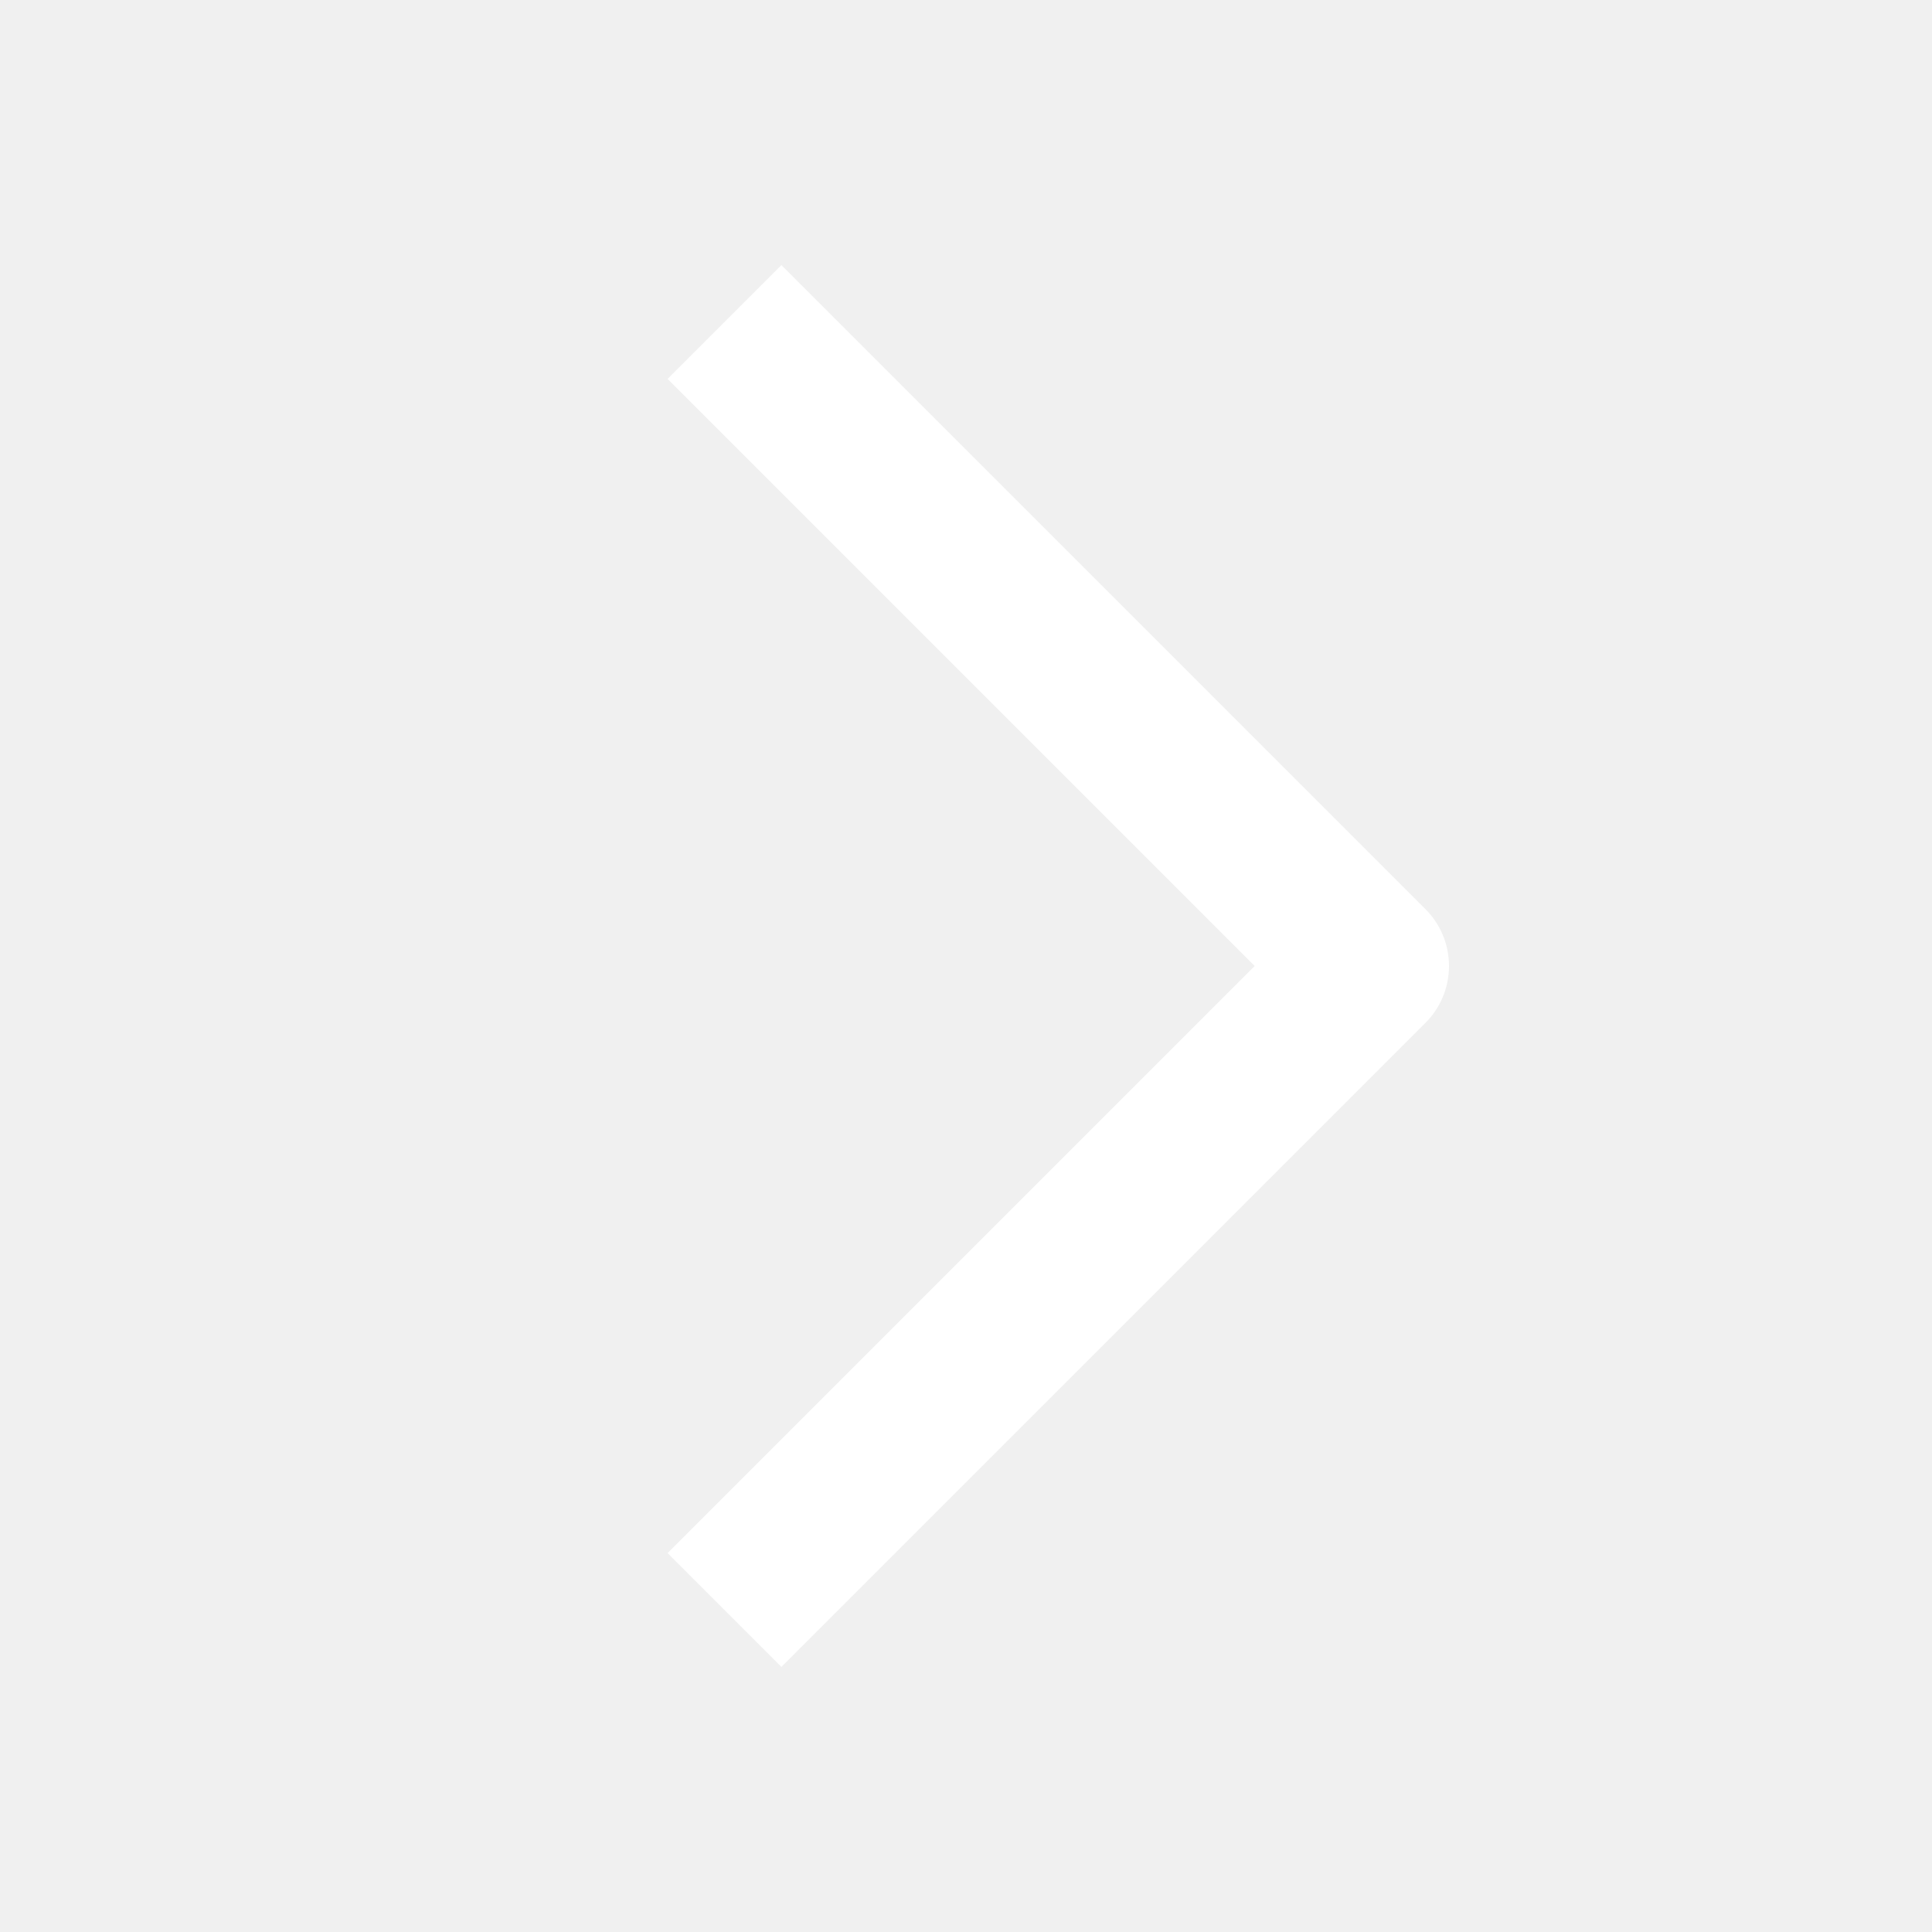
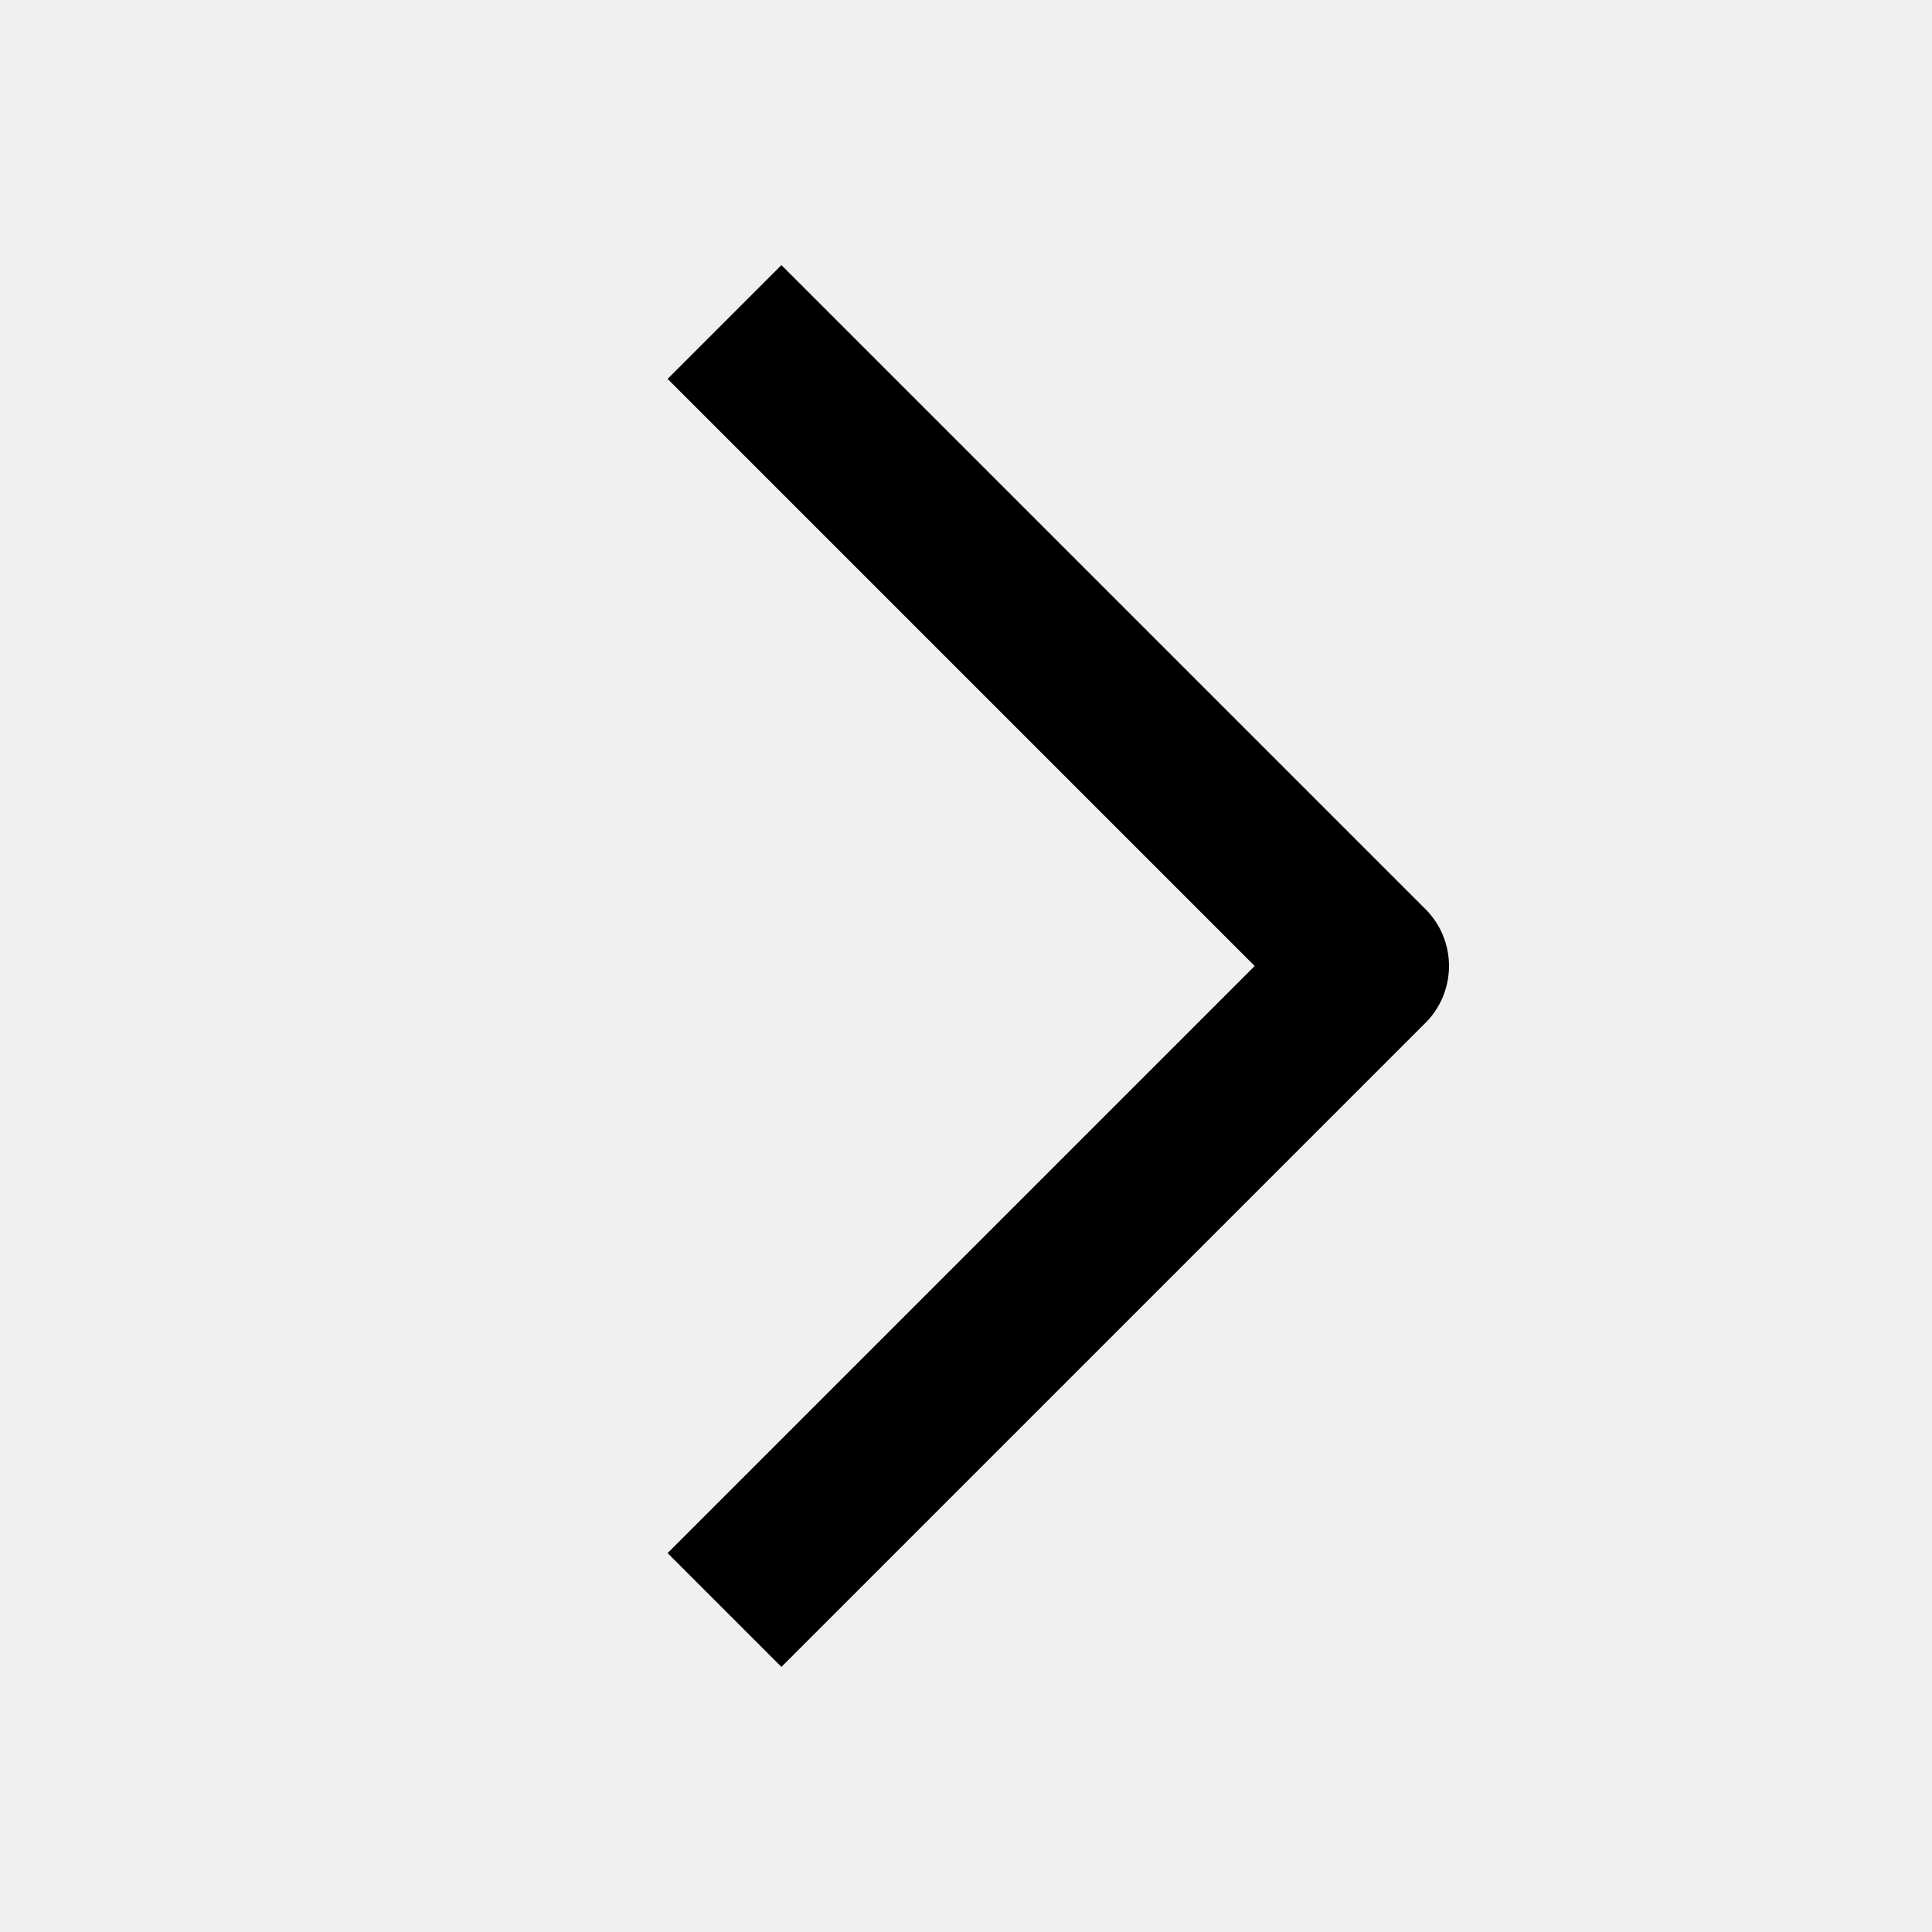
<svg xmlns="http://www.w3.org/2000/svg" fill="none" role="img" viewBox="0 0 24 24" width="24" height="24" data-icon="ChevronRightStandard" aria-hidden="true">
-   <path fill-rule="evenodd" clip-rule="evenodd" d="M15.586 12L8.293 19.293L9.707 20.707L17.707 12.707C17.895 12.52 18 12.265 18 12C18 11.735 17.895 11.48 17.707 11.293L9.707 3.293L8.293 4.707L15.586 12Z" fill="white" />
+   <path fill-rule="evenodd" clip-rule="evenodd" d="M15.586 12L8.293 19.293L9.707 20.707L17.707 12.707C17.895 12.52 18 12.265 18 12C18 11.735 17.895 11.48 17.707 11.293L9.707 3.293L8.293 4.707L15.586 12Z" fill="black" />
</svg>
